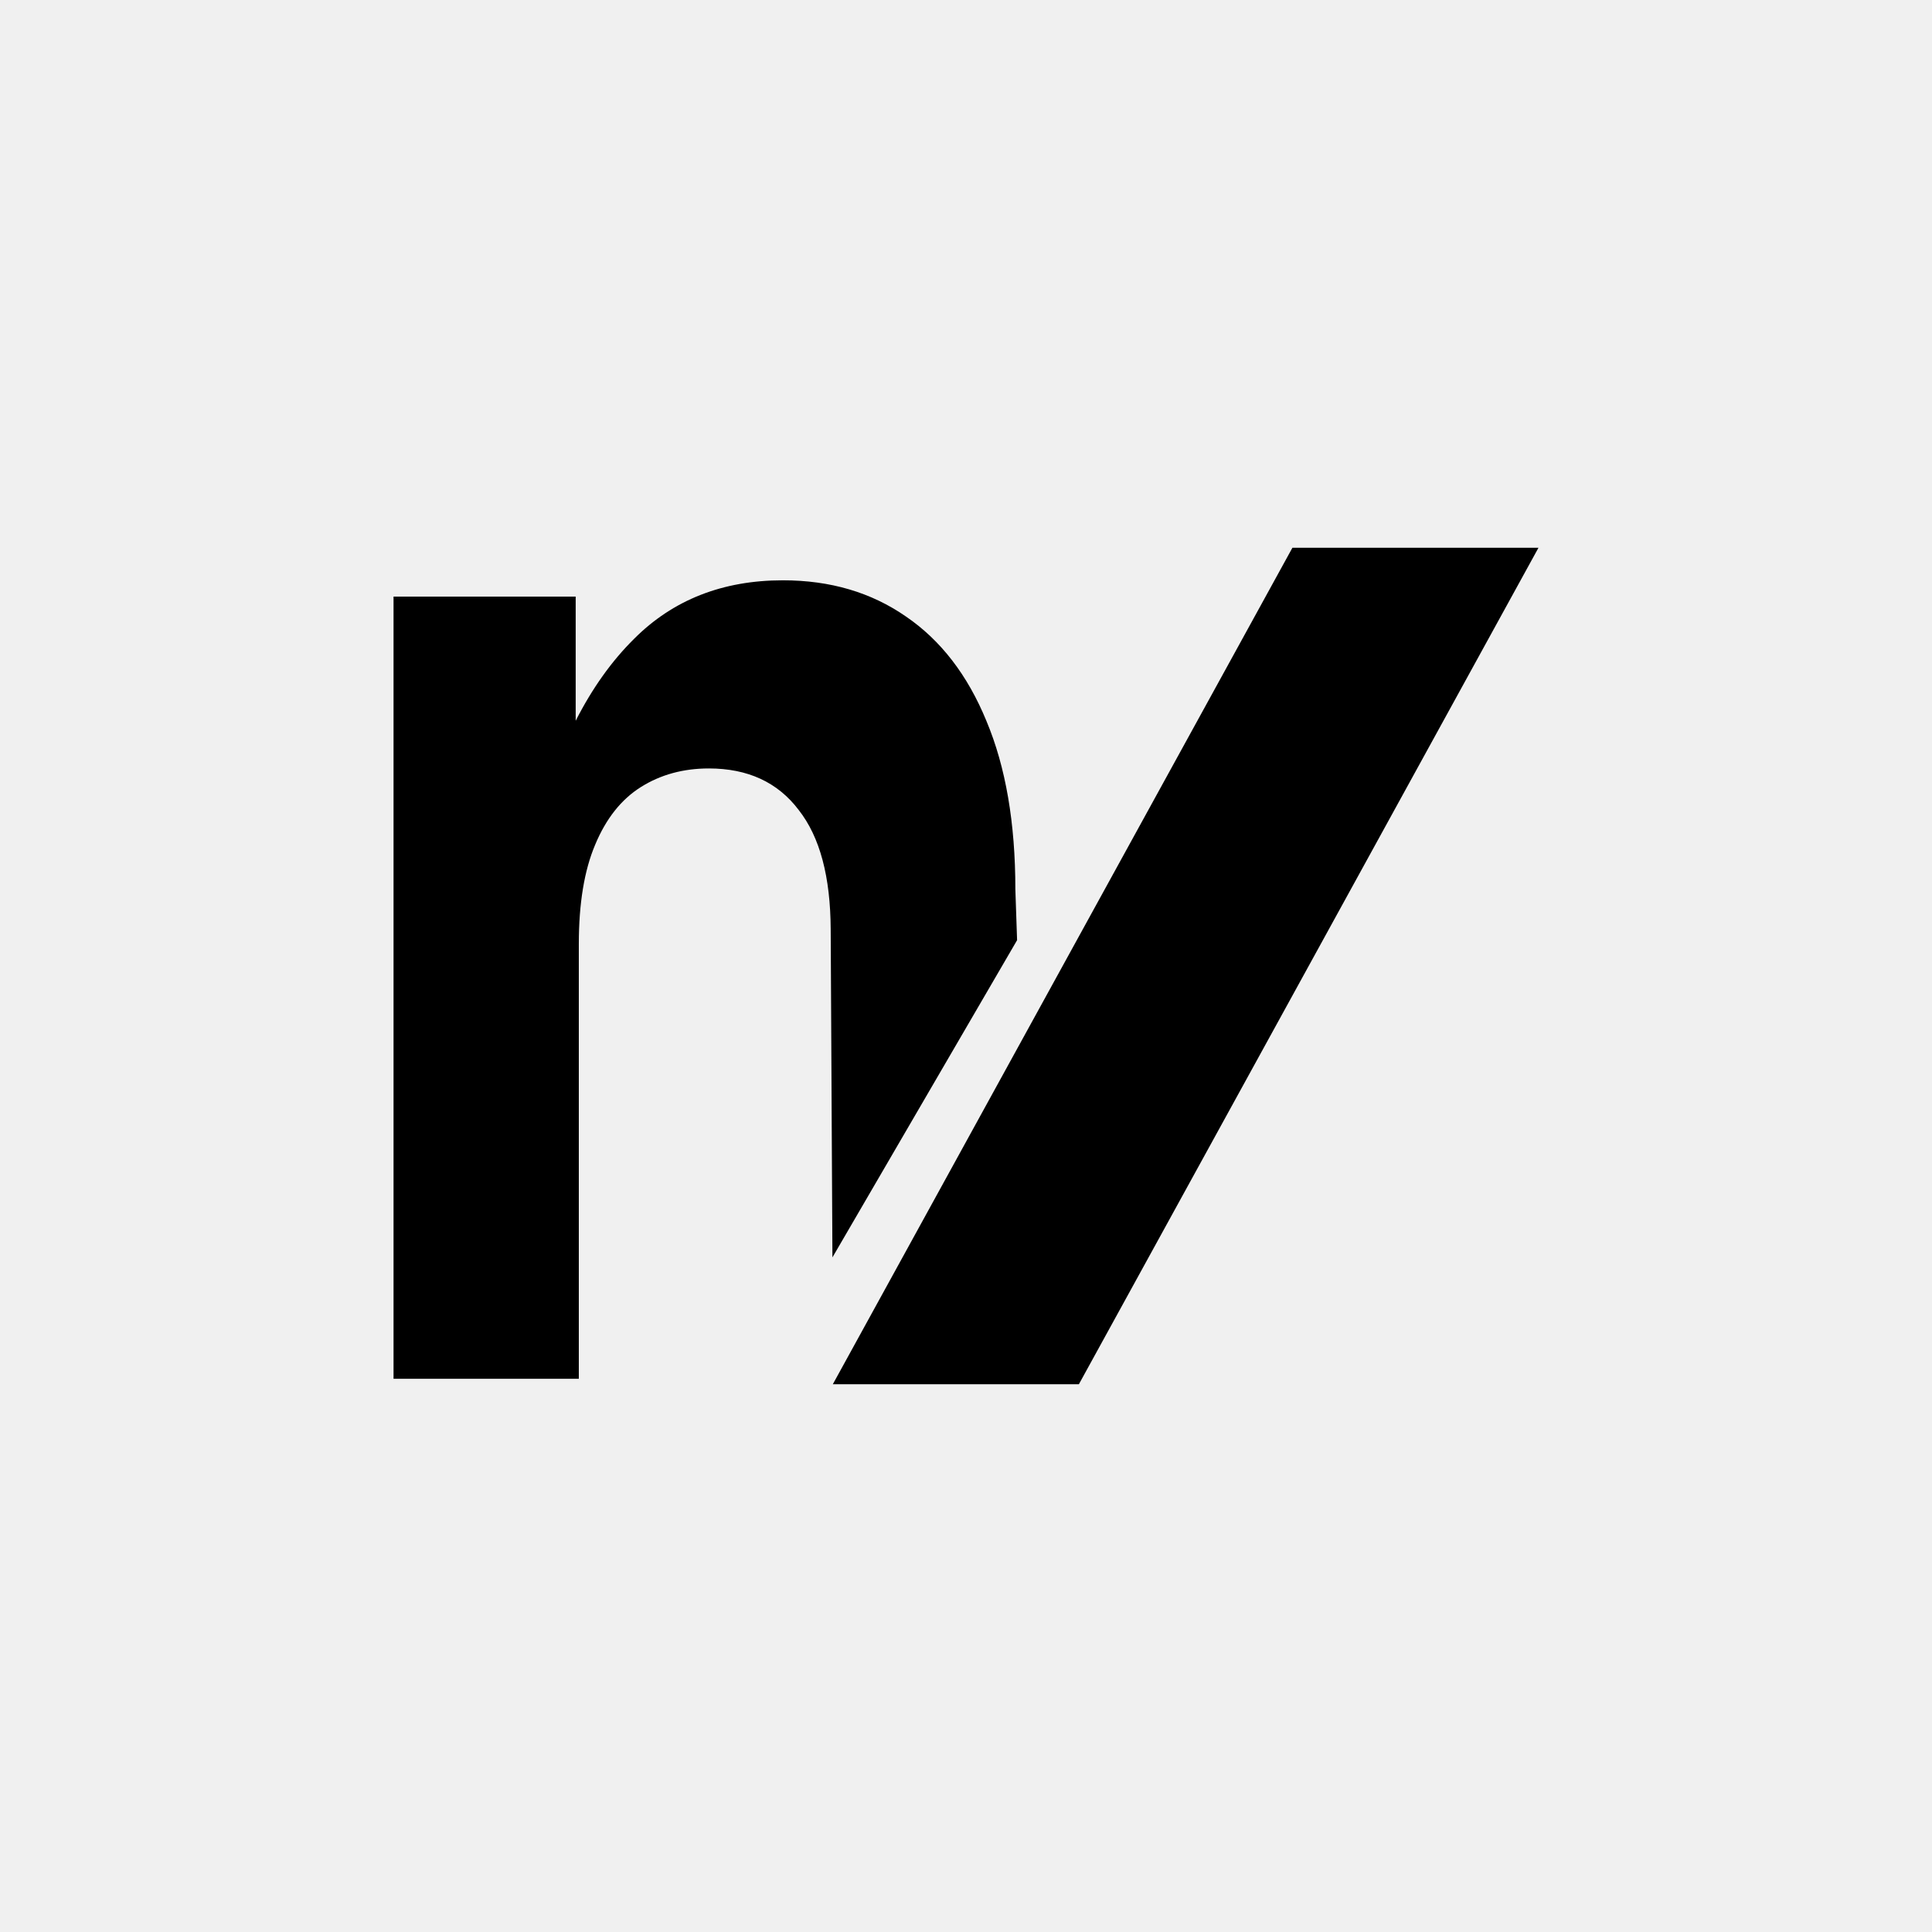
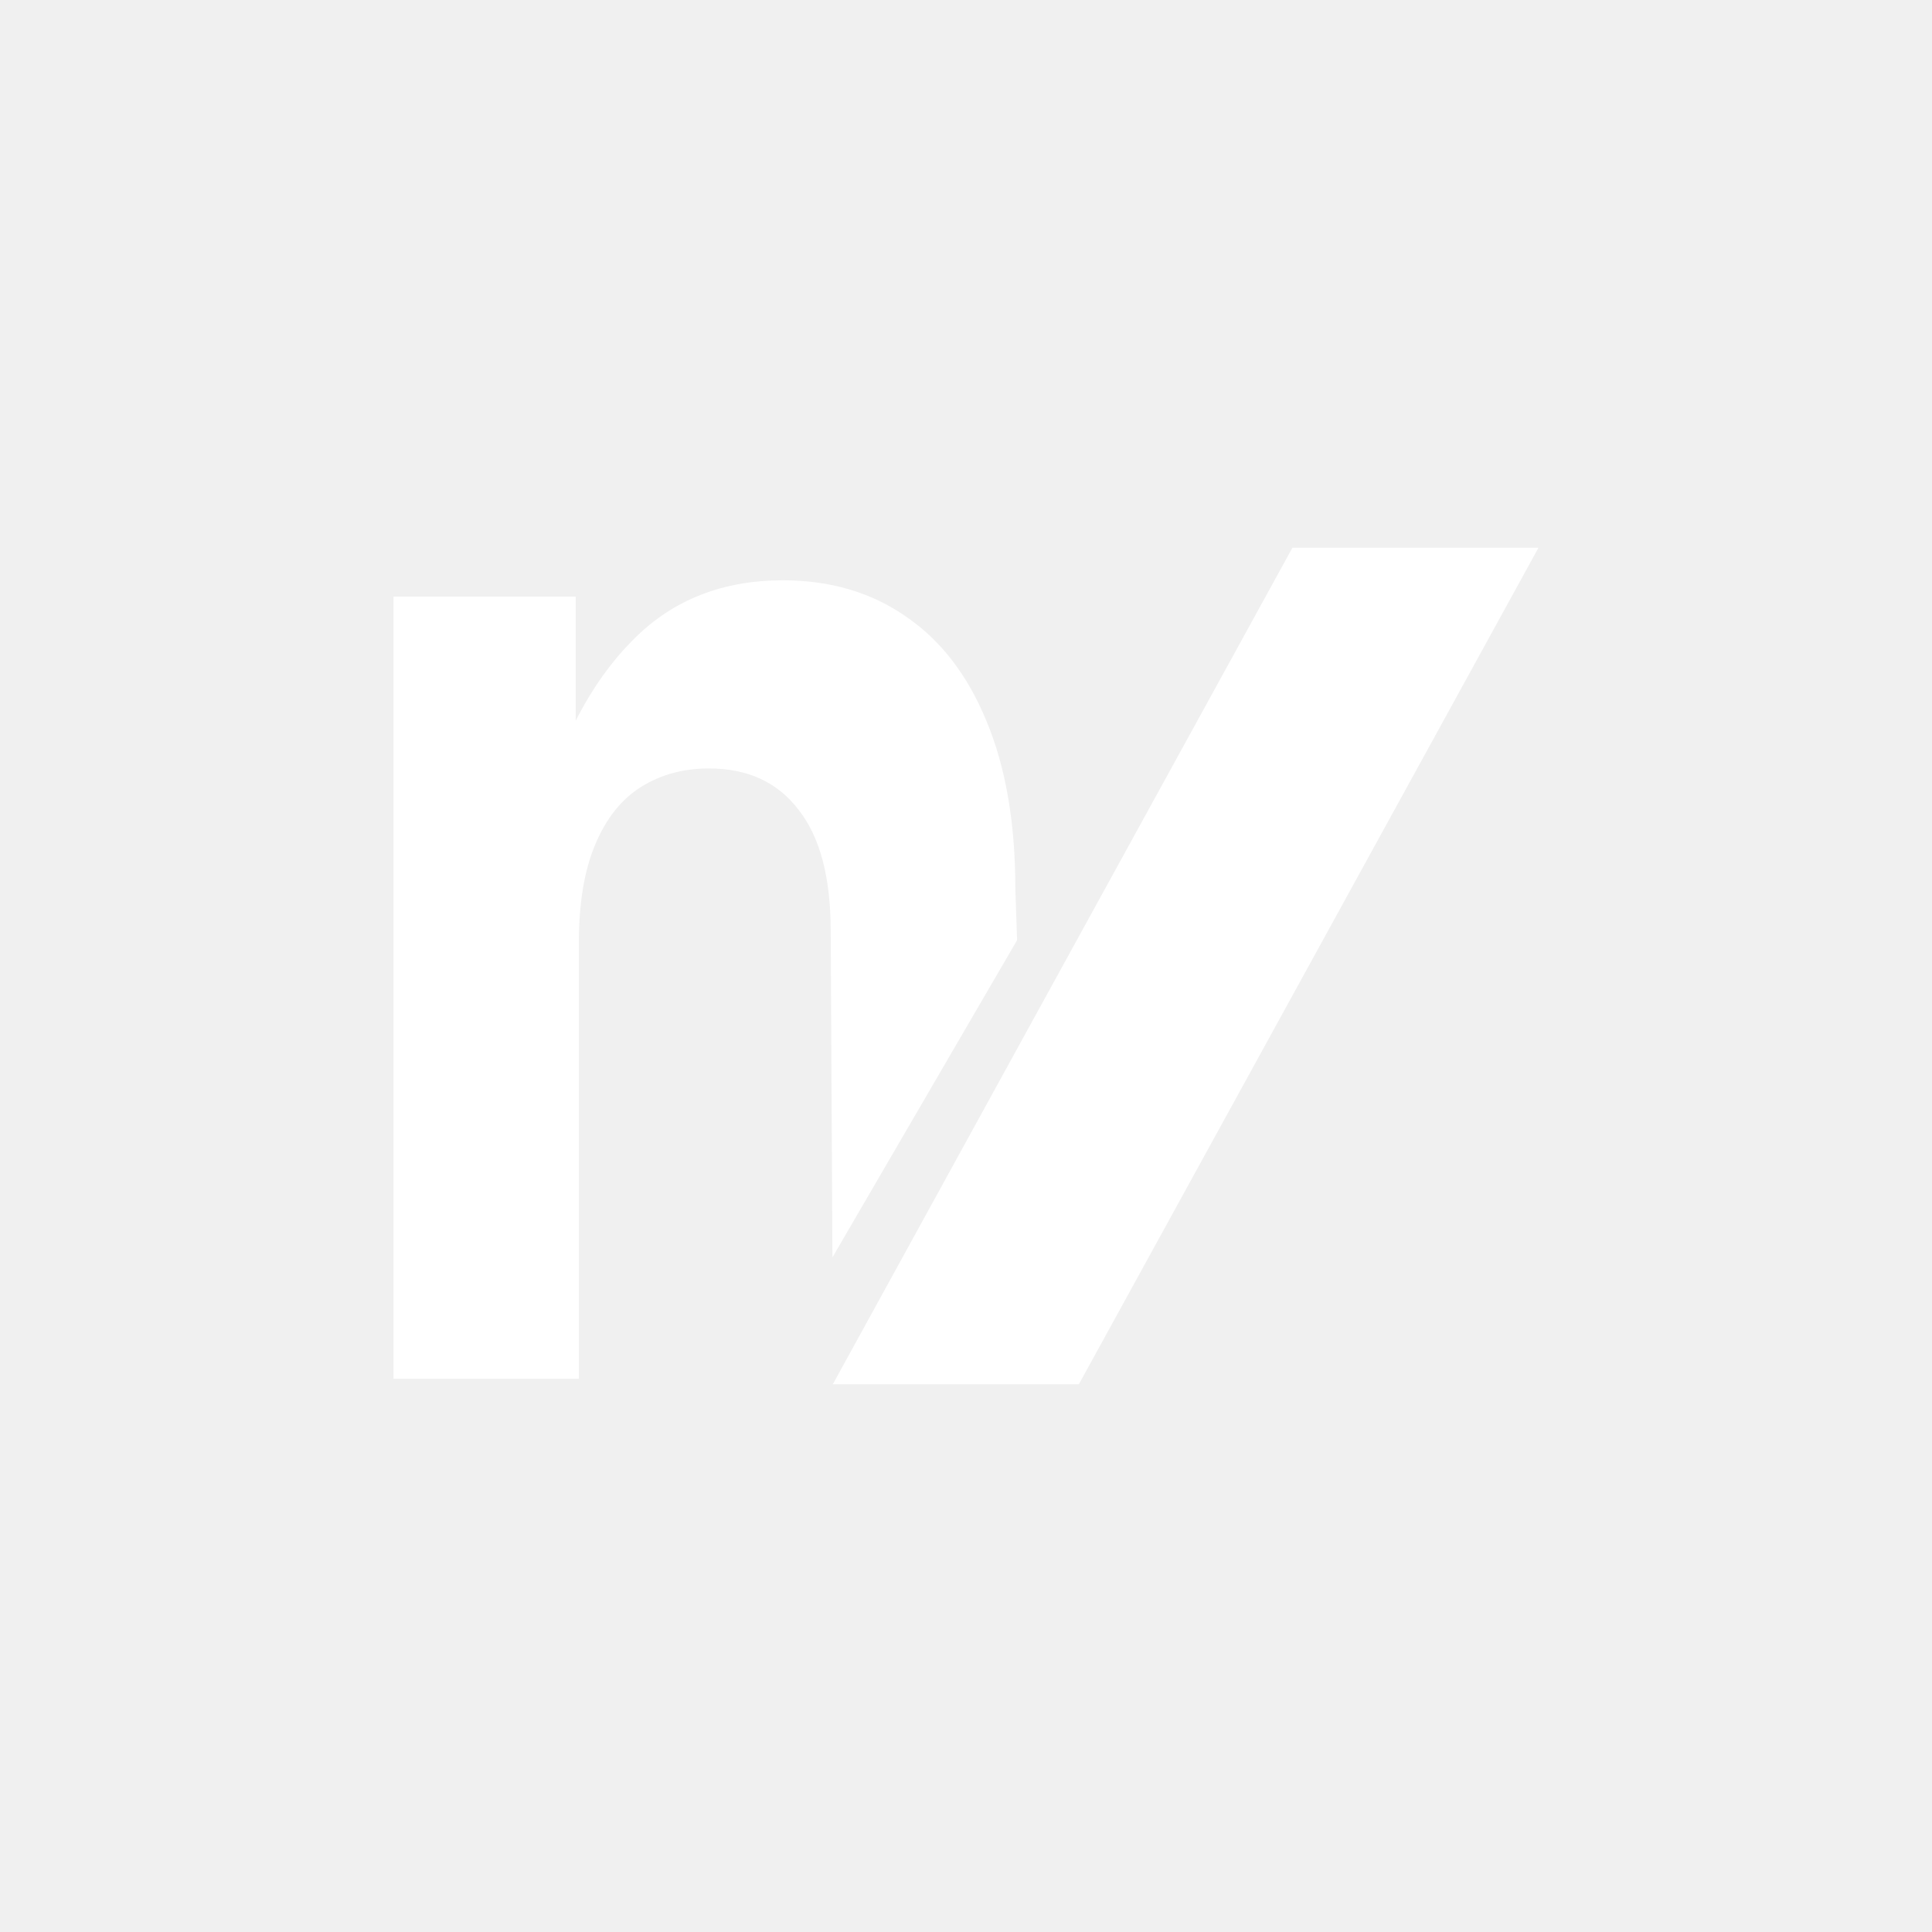
<svg xmlns="http://www.w3.org/2000/svg" width="512" height="512" viewBox="0 0 512 512">
-   <path d="M342.5 145.166 220.709 366.834h65.209l121.791-221.668Zm-135.008 8.621q-23.97 0-39.449 15.508-8.932 8.834-15.48 21.719v-32.909H104.29v207.291h49.104V250.17q0-16.097 4.328-26.305 4.327-10.404 12.15-15.31 7.825-4.908 17.979-4.909 15.48 0 23.802 10.993c5.66 7.197 8.415 17.732 8.489 31.603l.459 86.98 48.937-84.064-.459-13.515q-.001-26.304-7.658-44.559-7.49-18.255-21.305-27.678-13.815-9.619-32.625-9.619" />
+   <path d="M342.5 145.166 220.709 366.834h65.209l121.791-221.668Zm-135.008 8.621q-23.97 0-39.449 15.508-8.932 8.834-15.48 21.719v-32.909H104.29v207.291h49.104V250.17q0-16.097 4.328-26.305 4.327-10.404 12.15-15.31 7.825-4.908 17.979-4.909 15.48 0 23.802 10.993c5.66 7.197 8.415 17.732 8.489 31.603l.459 86.98 48.937-84.064-.459-13.515q-.001-26.304-7.658-44.559-7.49-18.255-21.305-27.678-13.815-9.619-32.625-9.619" style="font-weight:700;font-size:370.197px;font-family:&quot;Adwaita Sans&quot;;-inkscape-font-specification:&quot;Adwaita Sans&quot;;fill:#fff;stroke-width:3.12" />
</svg>
